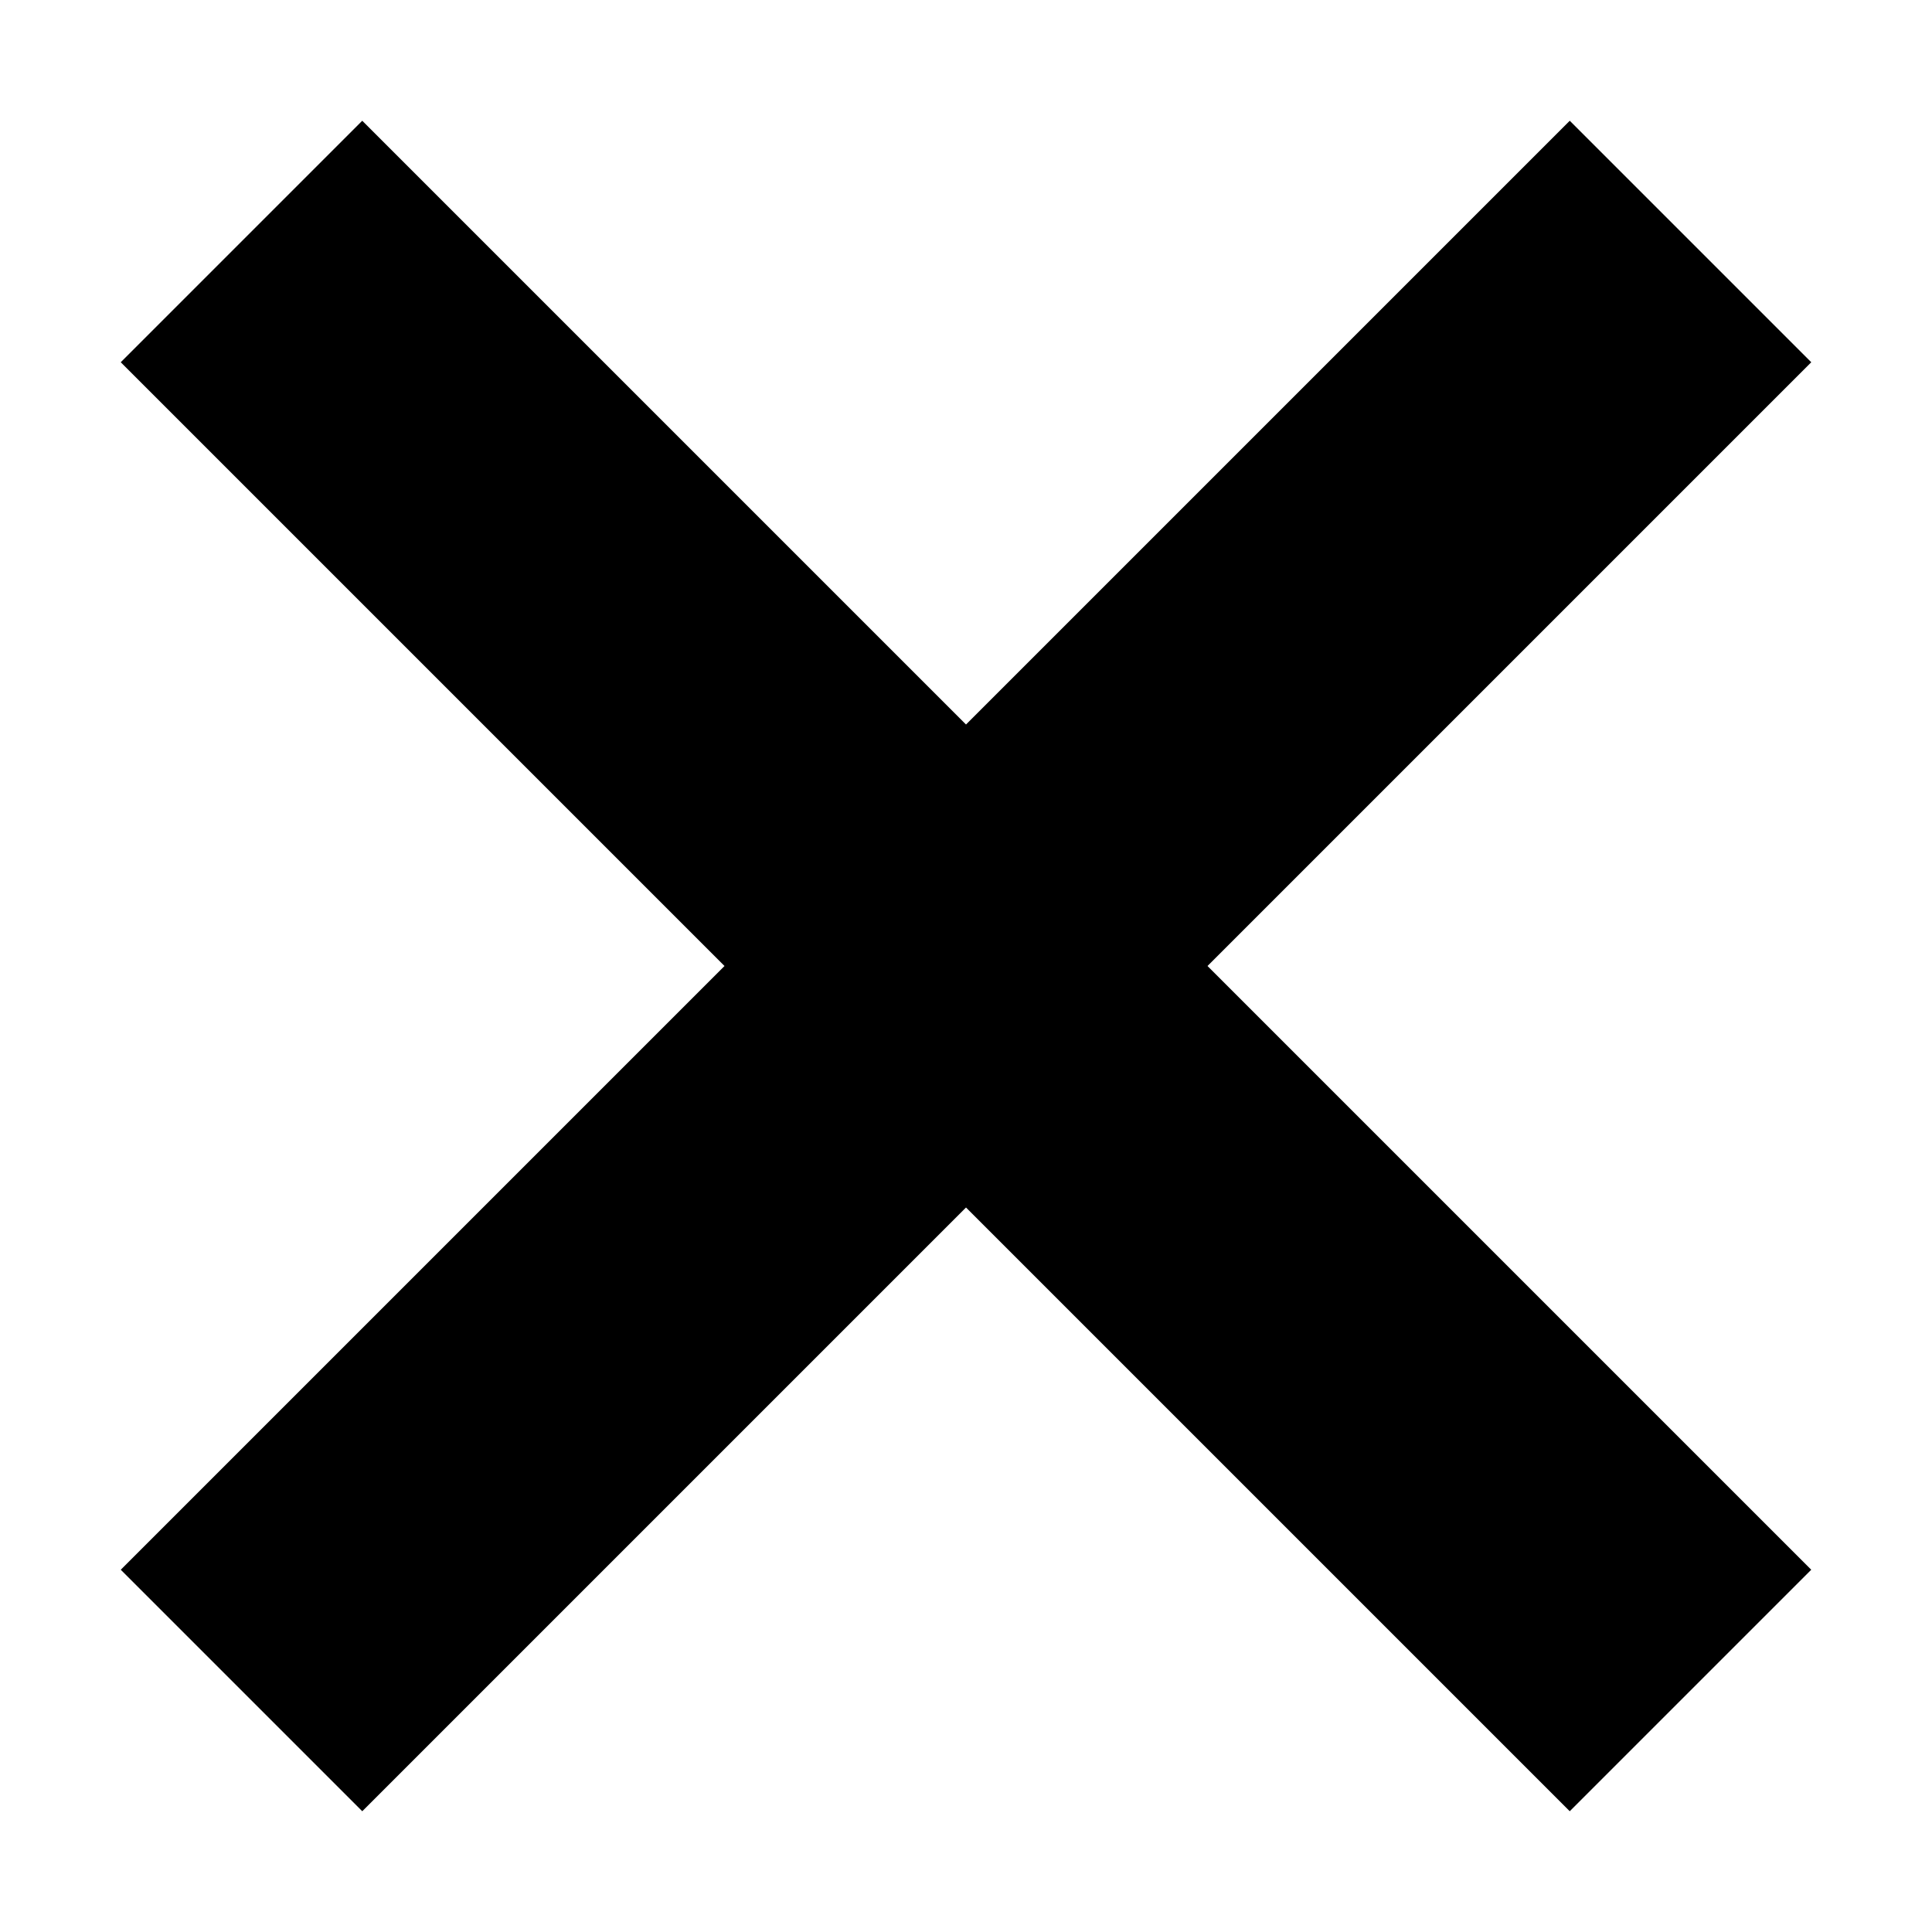
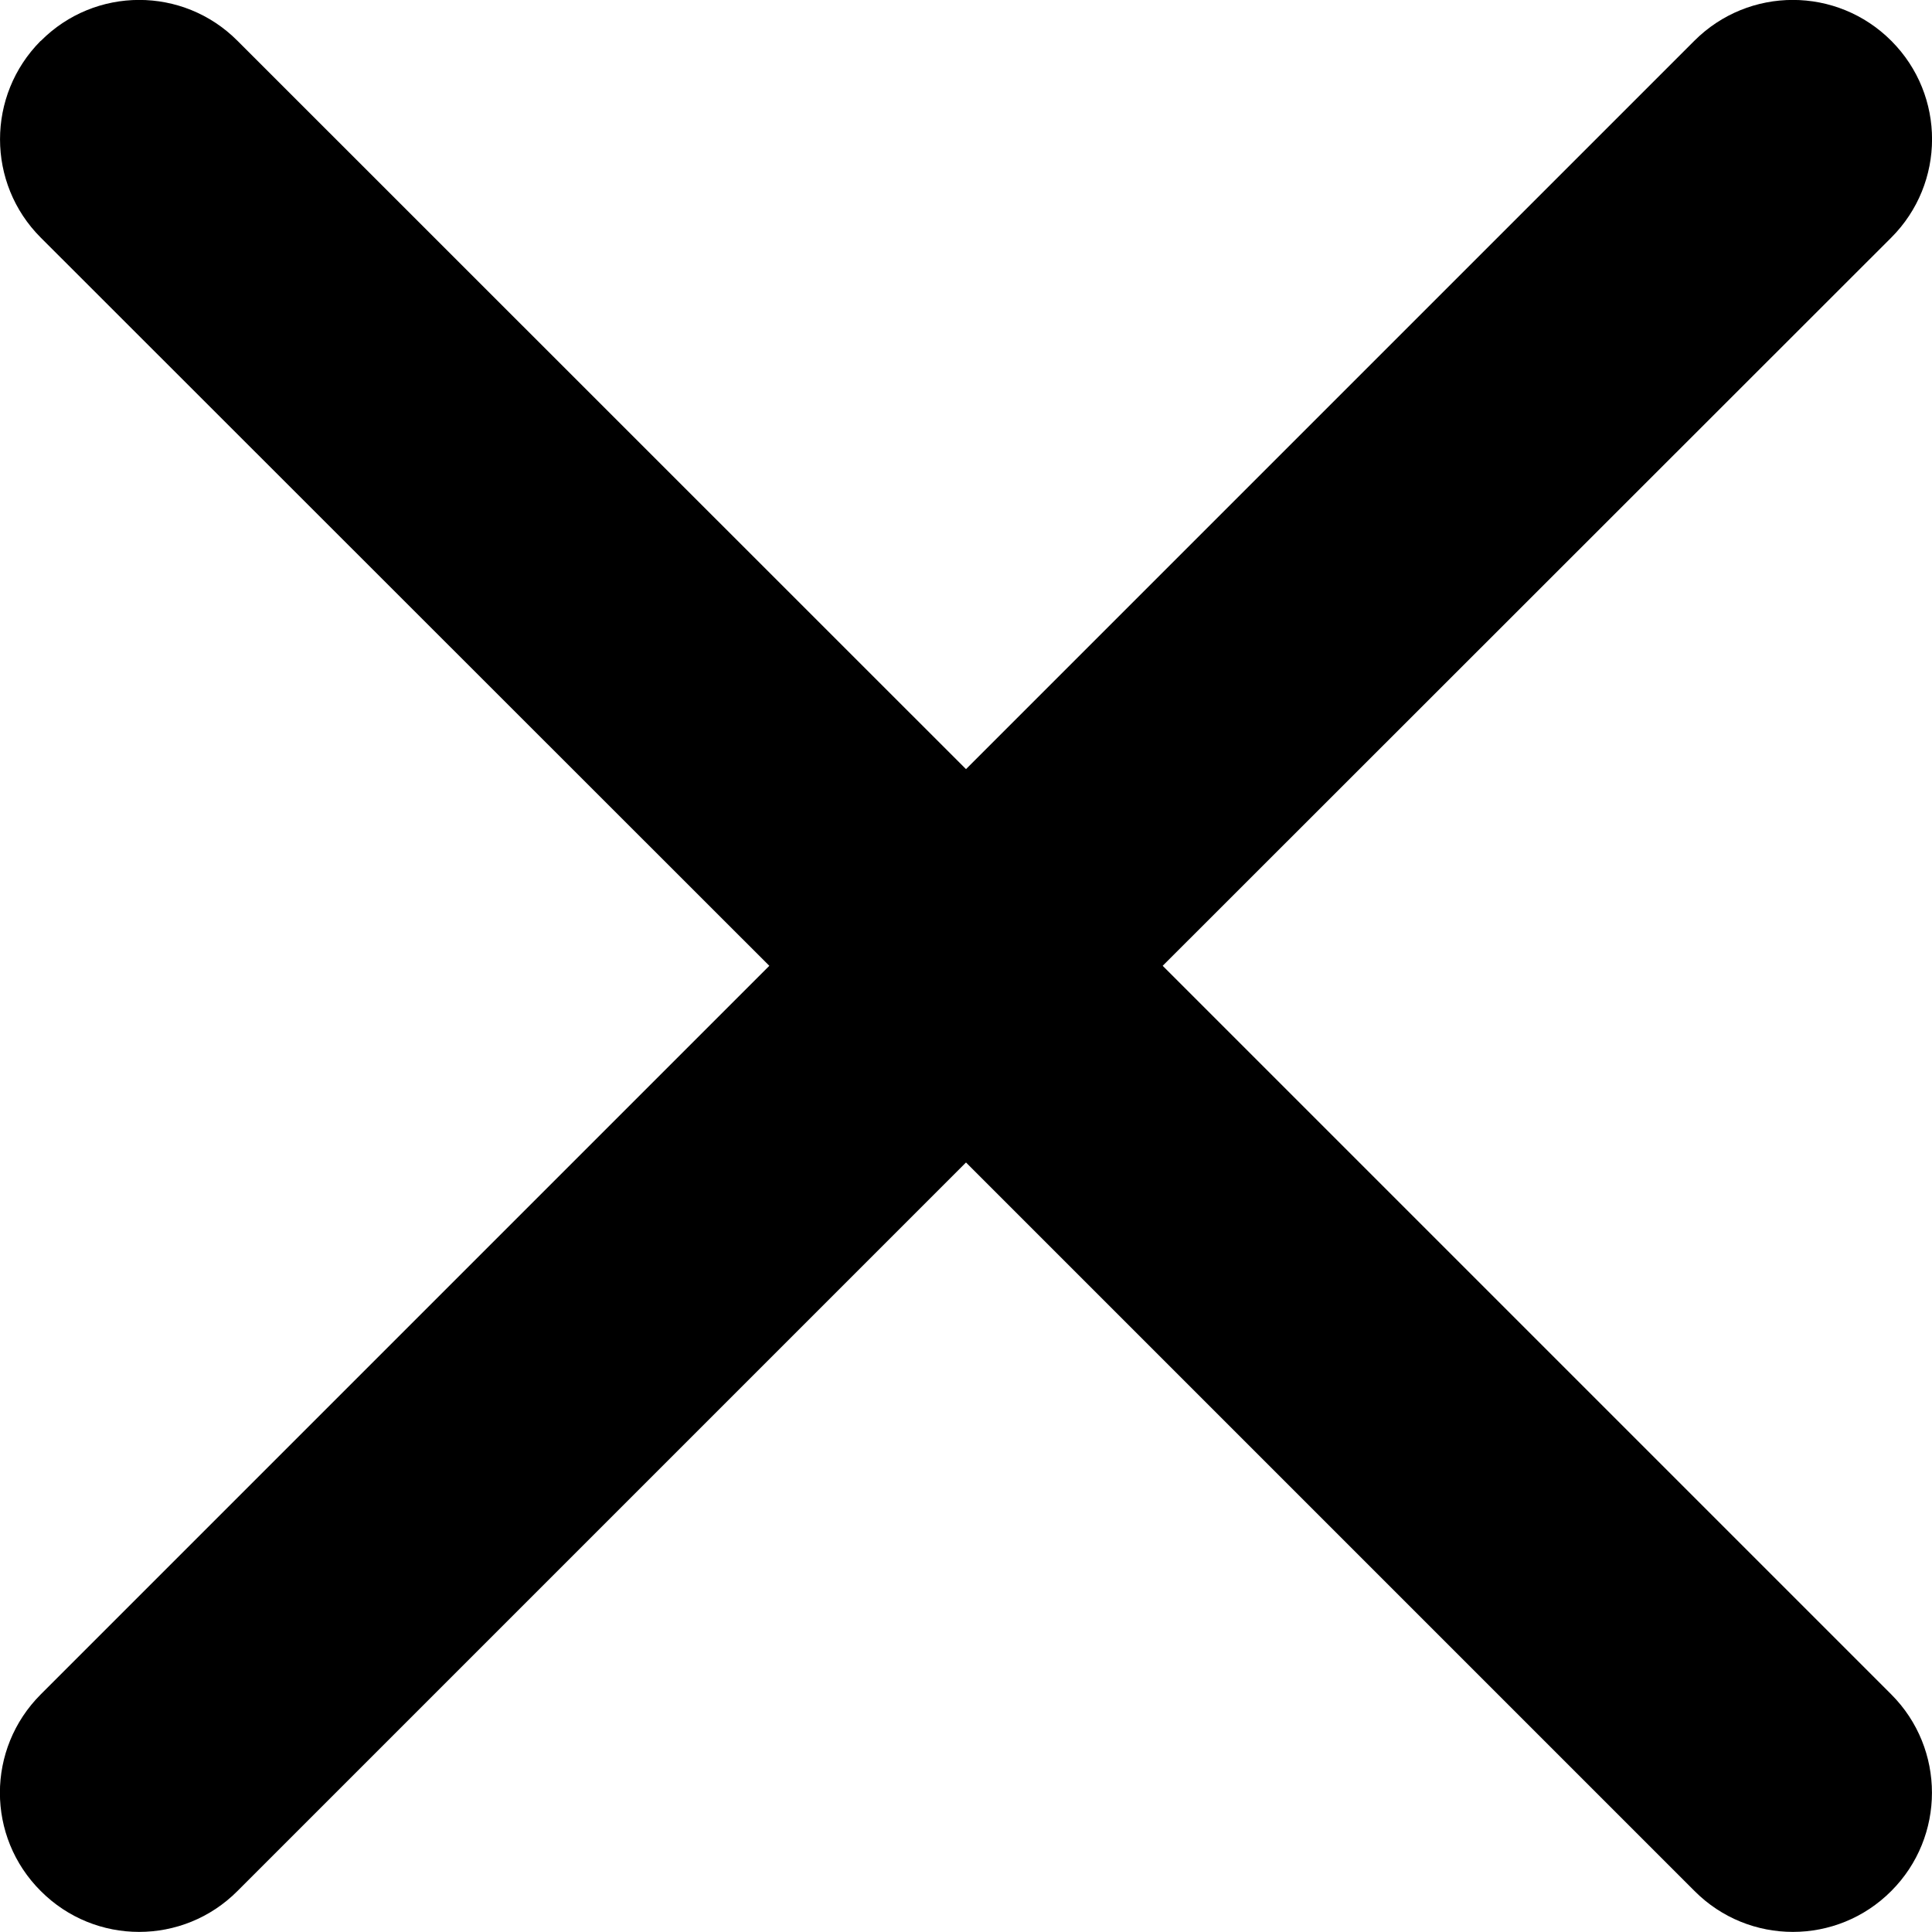
- <svg width="512px" height="512px" viewBox="0 0 512 512">
-   <polygon points="480.002,96.001 416.002,32.002 256.003,192 96.001,31.999 32.002,95.998 192.004,256 32.005,415.998   96.005,479.998 256.004,320 415.998,479.994 479.998,415.995 320.003,256 " />
+ <svg xmlns="http://www.w3.org/2000/svg" viewBox="0 0 10 10">
+   <g>
+     <path d="m9.79.212c-.282-.283-.738-.283-1.02-.001l-3.77 3.77-3.771-3.77c-.281-.282-.737-.282-1.018.001h-.001c-.28.282-.28.737.001 1.018l3.771 3.769-3.771 3.771c-.282.282-.282.737 0 1.018.281.282.737.282 1.018 0l3.771-3.771 3.771 3.771c.281.282.737.282 1.018 0 .281-.281.281-.737 0-1.018l-3.771-3.771 3.771-3.769c.281-.281.282-.736.001-1.018" fill="#000" />
+   </g>
</svg>
